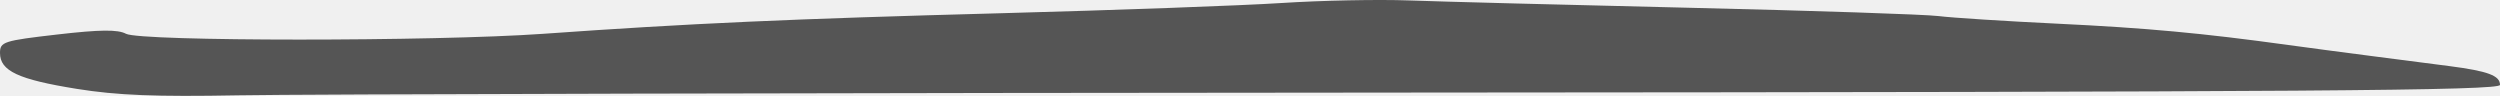
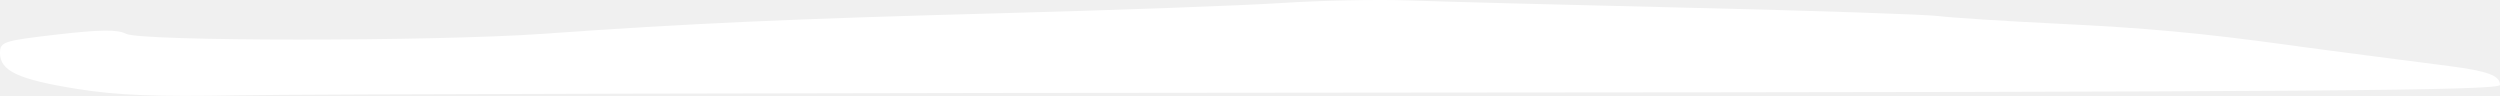
<svg xmlns="http://www.w3.org/2000/svg" width="472" height="18.102" viewBox="0 0 472 18.102" version="1.1" id="svg1">
  <defs id="defs1" />
-   <path d="m 242,0.566 c -7.425,0.481 -31.275,1.35 -53,1.931 -39.708,1.062 -58.766,1.919 -86.5,3.889 -20.504,1.456 -75.991,1.449 -78.717,-0.01 -1.546,-0.827 -4.892,-0.793 -12.934,0.133 C 0.633,7.686 0,7.89 0,10.01 c 0,3.382 3.456,4.995 14.5,6.769 7.596,1.22 14.929,1.512 30.5,1.215 11.275,-0.216 111.962,-0.45 223.75,-0.52 167.58,-0.106 203.25,-0.361 203.25,-1.448 0,-1.752 -2.276,-2.6 -9.5,-3.54 -3.3,-0.429 -10.05,-1.302 -15,-1.94 -4.95,-0.637 -11.925,-1.562 -15.5,-2.055 -16.247,-2.24 -26.776,-3.212 -43.5,-4.017 -9.9,-0.477 -20.025,-1.124 -22.5,-1.439 -2.475,-0.315 -23.625,-1.02 -47,-1.567 -23.375,-0.547 -47.225,-1.17 -53,-1.385 -5.775,-0.216 -16.575,0.002 -24,0.483" stroke="none" fill="#61615a" fill-rule="evenodd" id="path1" style="fill:#555555;fill-opacity:1" />
+   <path d="m 242,0.566 c -7.425,0.481 -31.275,1.35 -53,1.931 -39.708,1.062 -58.766,1.919 -86.5,3.889 -20.504,1.456 -75.991,1.449 -78.717,-0.01 -1.546,-0.827 -4.892,-0.793 -12.934,0.133 C 0.633,7.686 0,7.89 0,10.01 c 0,3.382 3.456,4.995 14.5,6.769 7.596,1.22 14.929,1.512 30.5,1.215 11.275,-0.216 111.962,-0.45 223.75,-0.52 167.58,-0.106 203.25,-0.361 203.25,-1.448 0,-1.752 -2.276,-2.6 -9.5,-3.54 -3.3,-0.429 -10.05,-1.302 -15,-1.94 -4.95,-0.637 -11.925,-1.562 -15.5,-2.055 -16.247,-2.24 -26.776,-3.212 -43.5,-4.017 -9.9,-0.477 -20.025,-1.124 -22.5,-1.439 -2.475,-0.315 -23.625,-1.02 -47,-1.567 -23.375,-0.547 -47.225,-1.17 -53,-1.385 -5.775,-0.216 -16.575,0.002 -24,0.483" stroke="none" fill="#61615a" fill-rule="evenodd" id="path1" style="fill:#ffffff;fill-opacity:1" />
</svg>
